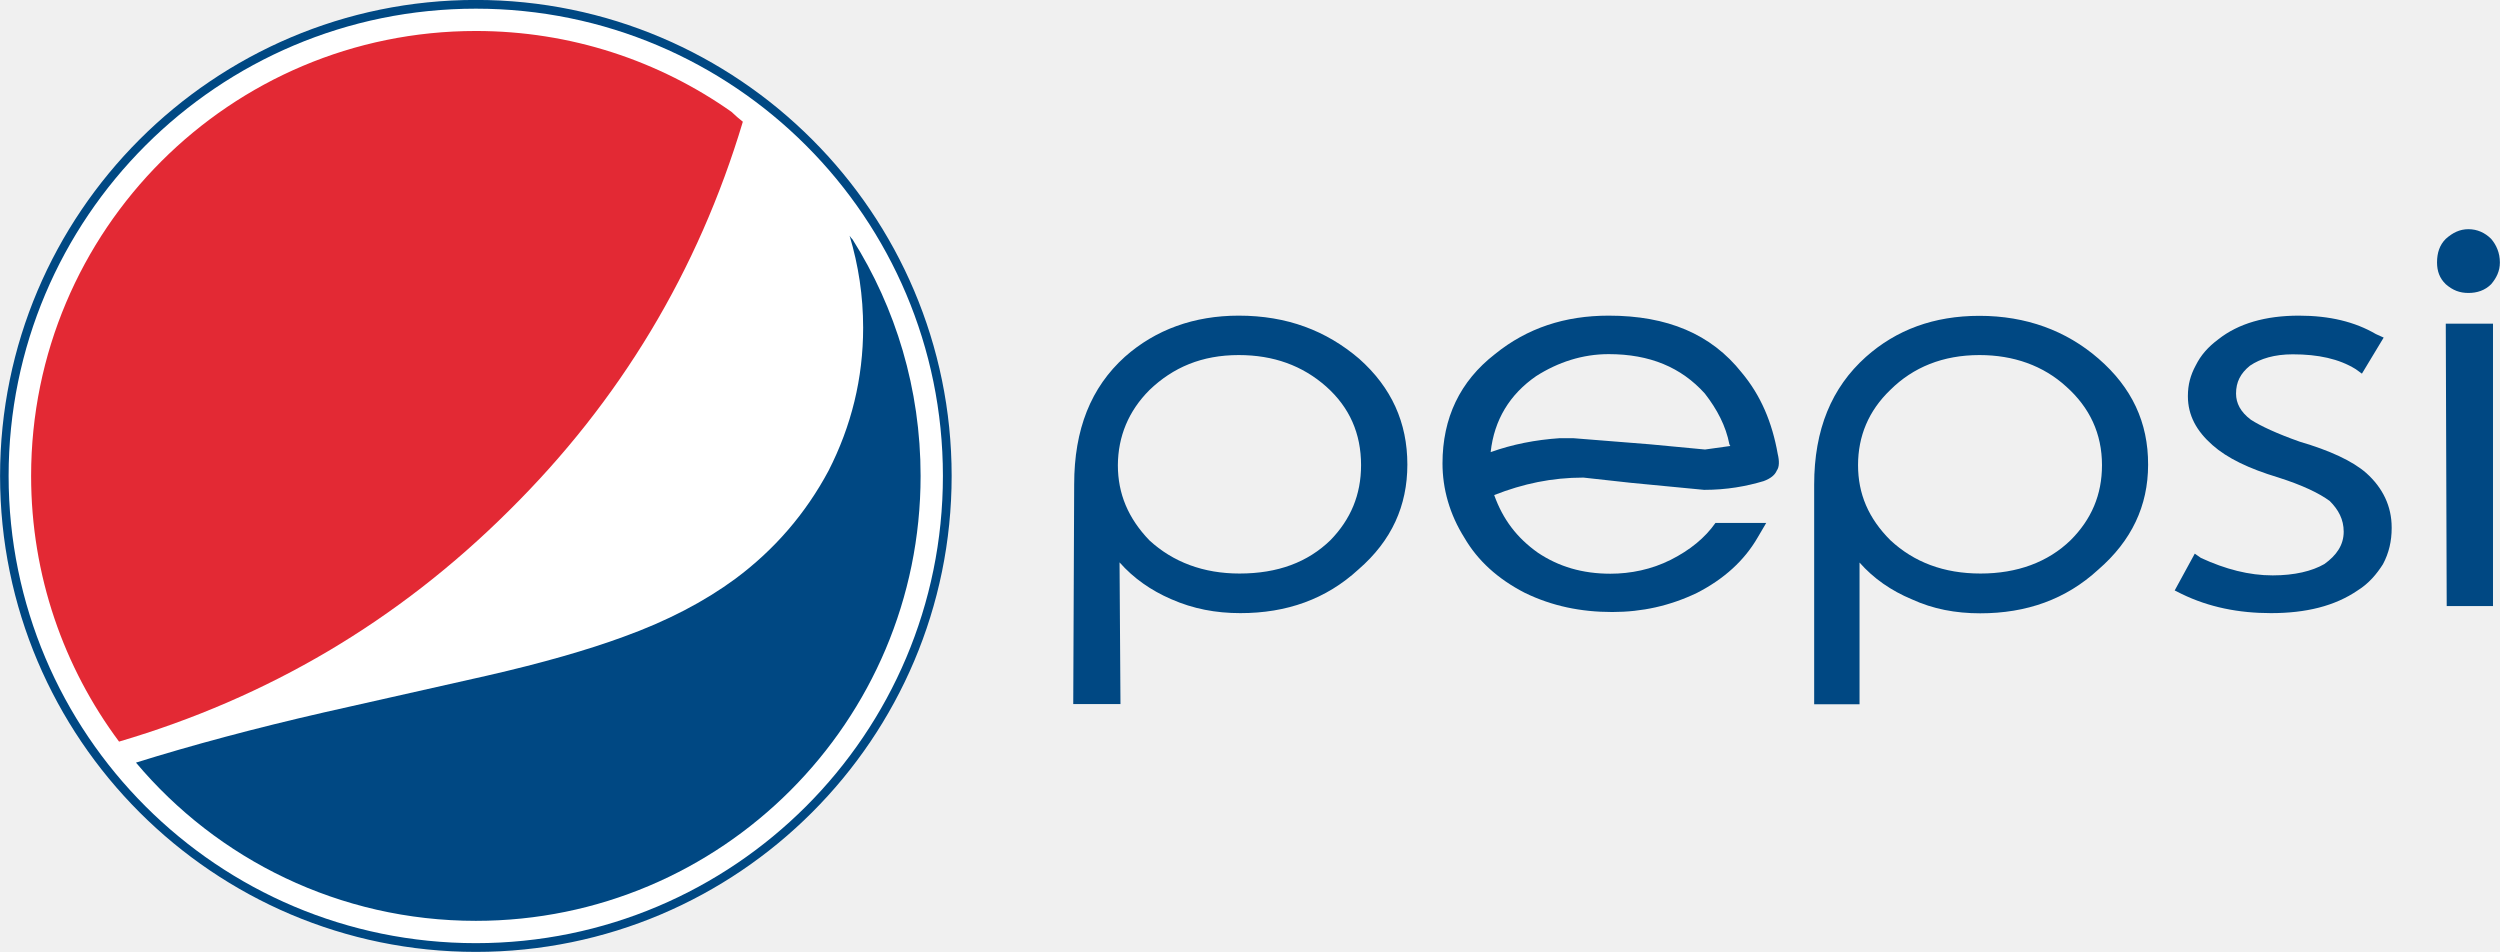
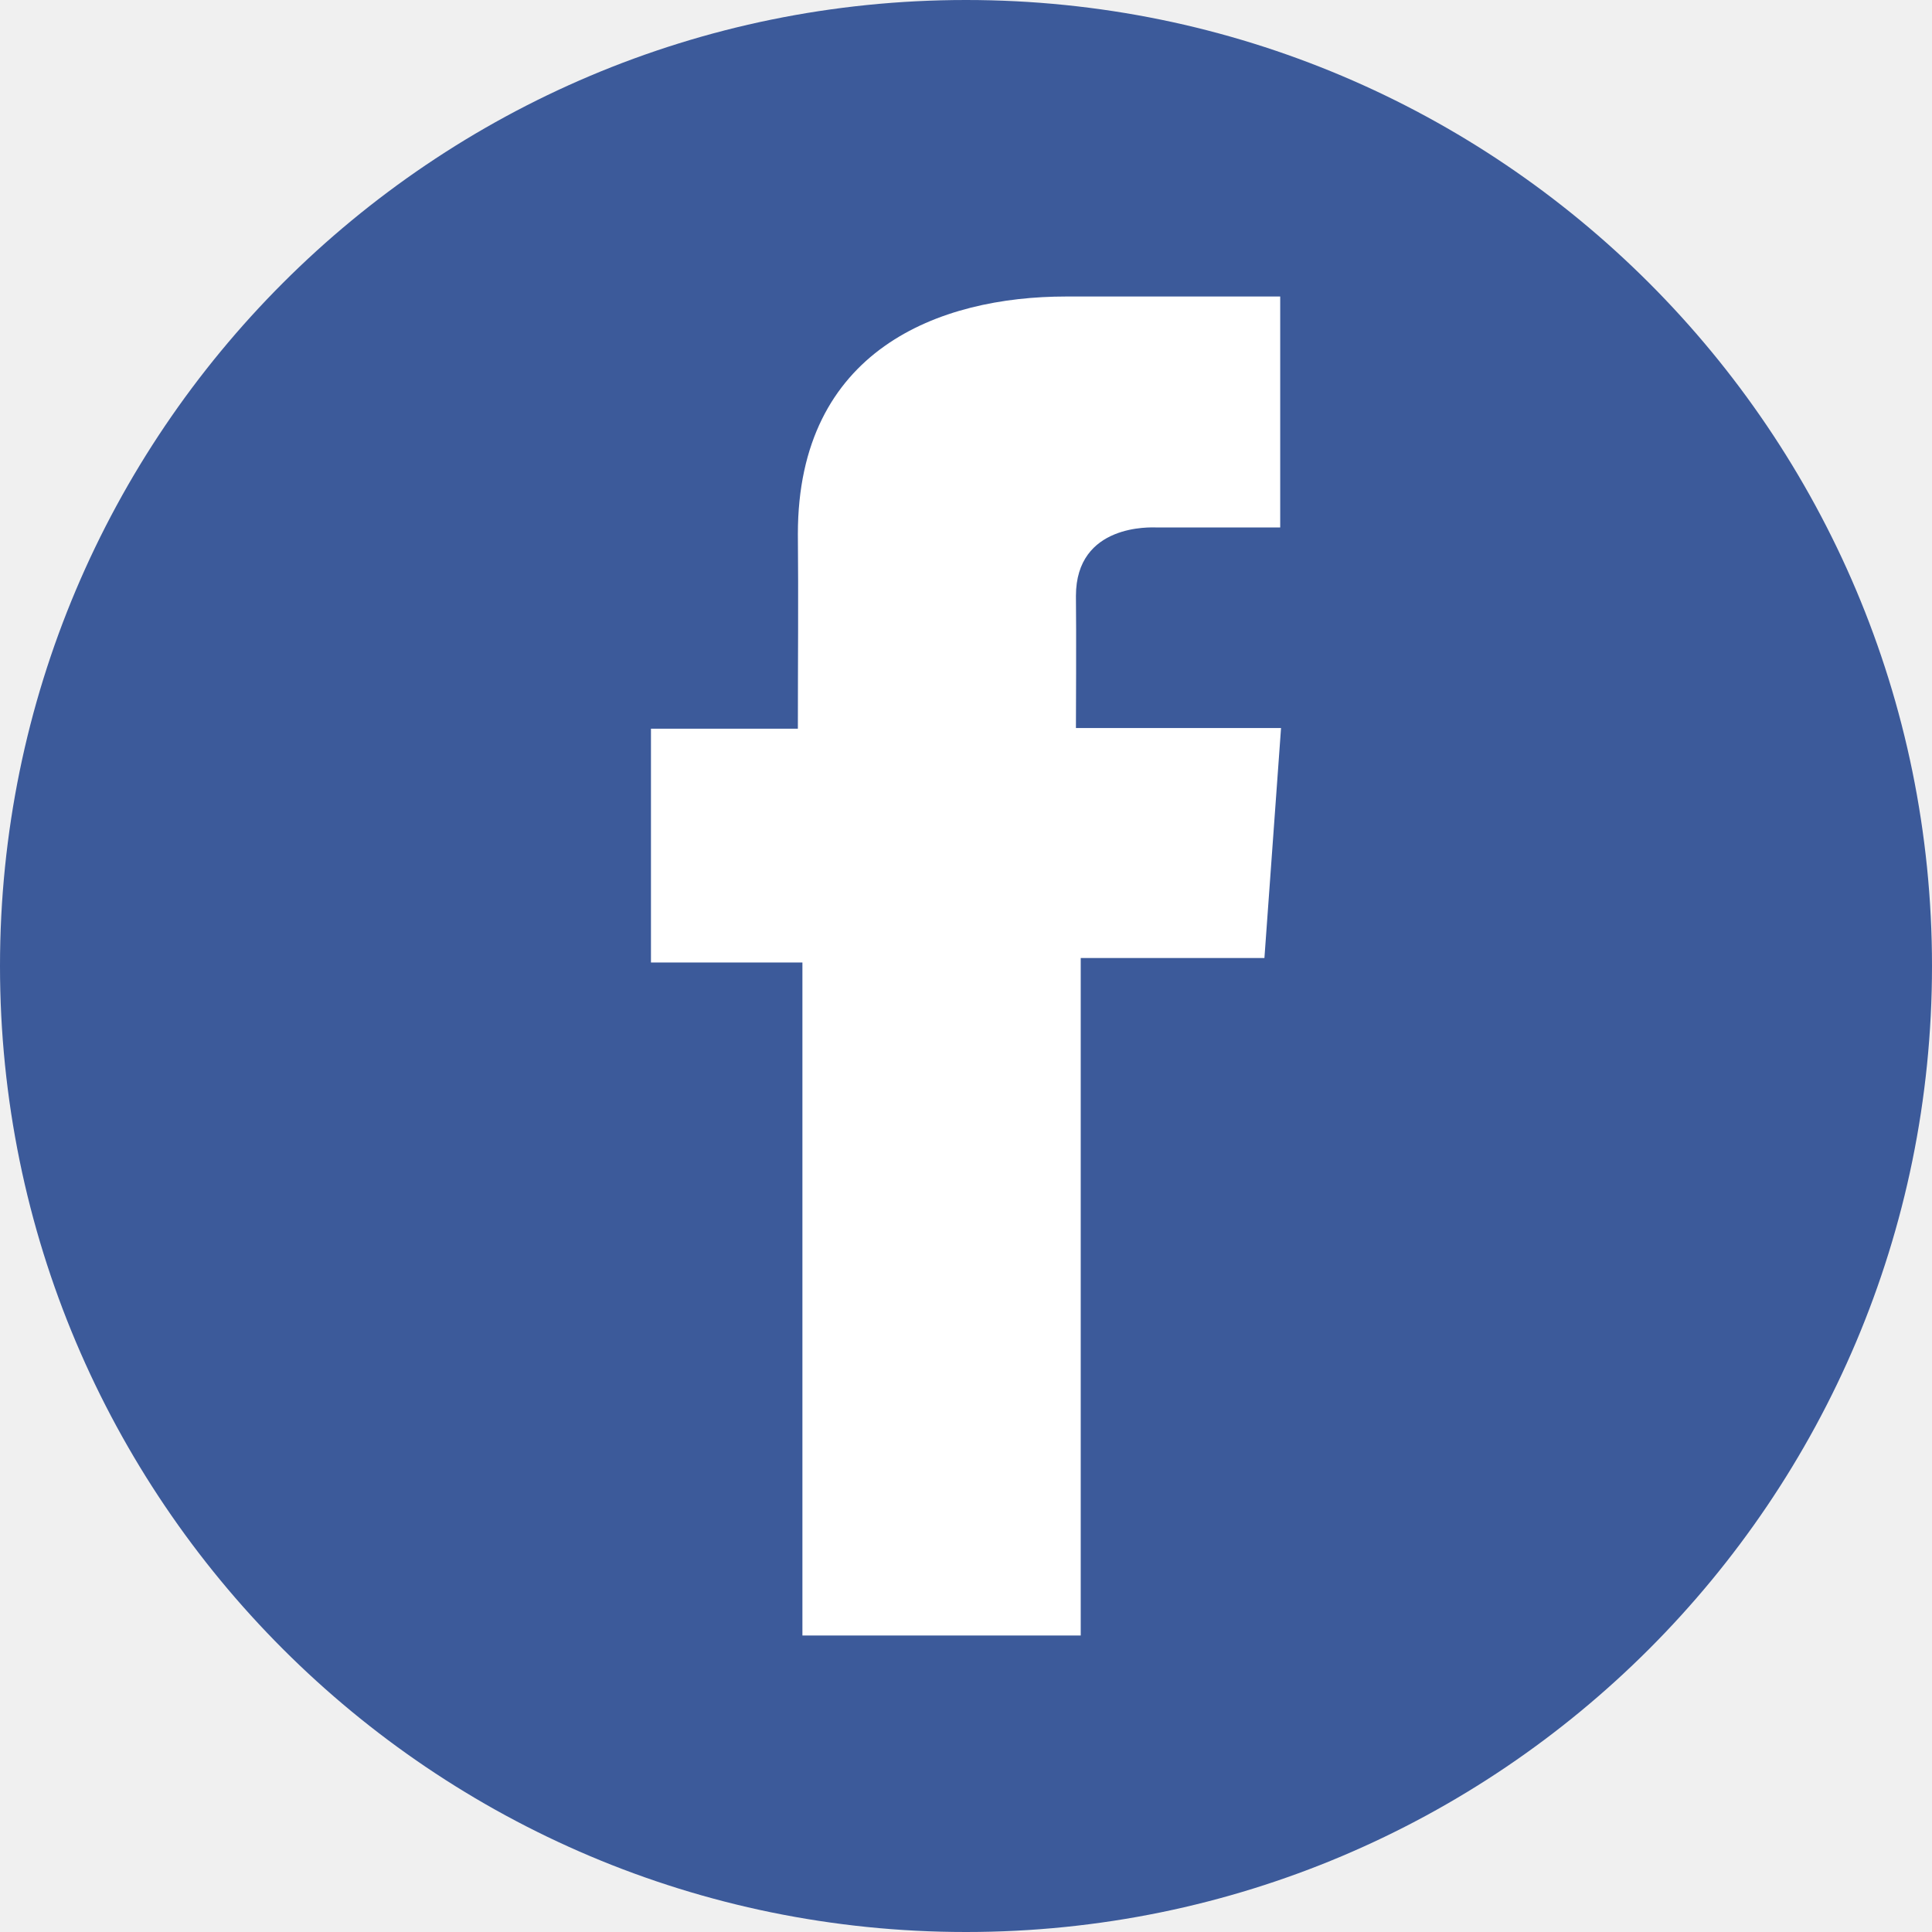
- <svg xmlns="http://www.w3.org/2000/svg" version="1.1" id="Layer_1" x="0px" y="0px" viewBox="-105 196.2 1344.6 512" enable-background="new -105 196.2 1344.6 512" xml:space="preserve">
-   <g id="g3" transform="translate(-5.366,-5.833)">
-     <path id="path5" fill="#FFFFFF" d="M156.3,711.7C16.4,711.7-97.3,597.9-97.3,458   c0-139.9,113.8-253.7,253.6-253.7c139.8,0,253.6,113.8,253.6,253.7C409.8,597.9,296.1,711.7,156.3,711.7   C156.3,711.7,156.3,711.7,156.3,711.7z" />
-     <path id="path7" fill="#004883" d="M156.3,206.7c138.7,0,251.2,112.5,251.2,251.3   S295,709.3,156.3,709.3C17.5,709.3-95,596.8-95,458S17.5,206.7,156.3,206.7 M156.3,202C15.2,202-99.6,316.8-99.6,458   S15.2,714,156.3,714c141.1,0,255.9-114.8,255.9-256C412.2,316.8,297.4,202,156.3,202L156.3,202z" />
+ <svg xmlns="http://www.w3.org/2000/svg" version="1.1" id="Layer_1" x="0px" y="0px" width="589px" height="589px" viewBox="126.445 2.281 589 589" style="enable-background:new 126.445 2.281 589 589;" xml:space="preserve">
+   <g id="Layer_2">
+     <circle style="fill:#3C5A9A;" cx="420.945" cy="296.781" r="294.5" />
  </g>
-   <g id="g9" transform="translate(-5.366,-5.833)">
-     <g id="g11">
-       <g id="g13">
-         <g id="g15">
-           <path id="path17" fill="#004883" d="M1240.2,354.9c2.8-3.3,4.7-7,4.7-11.7      c0-5.2-1.9-9.4-4.7-12.7c-3.3-3.3-7.5-5.2-12.2-5.2c-4.7,0-8.5,1.9-12.2,5.2c-3.3,3.3-4.7,7.5-4.7,12.7c0,4.7,1.4,8.5,4.7,11.7      c3.8,3.3,7.5,4.7,12.2,4.7C1232.7,359.6,1236.9,358.2,1240.2,354.9z" />
-           <path id="path19" fill="#004883" d="M1241.2,528V376.1h-25.4l0.5,151.9H1241.2z" />
-           <path id="path21" fill="#004883" d="M1182.4,383.6l-4.2-1.9c-11.3-6.6-24.9-9.9-41.4-9.9      c-17.9,0-32.5,4.2-43.3,12.7c-5.6,4.2-9.4,8.5-12.2,14.1c-2.8,5.2-4.2,10.3-4.2,16.5c0,10.4,4.7,18.8,13.2,26.3      c8,7.1,19.7,12.7,35.3,17.4c13.2,4.2,22.1,8.5,27.8,12.7c4.7,4.7,7.5,9.9,7.5,16.5c0,7.1-3.8,12.7-10.4,17.4      c-6.6,3.8-16,6.1-27.8,6.1c-12.7,0-25.4-3.3-38.6-9.4l-3.3-2.3l-10.8,19.8l3.8,1.9c14.6,7.1,30.6,10.3,48,10.3      c18.8,0,34.3-3.8,46.6-12.2c6.1-3.8,10.3-8.9,13.6-14.1c3.3-6.1,4.7-12.7,4.7-19.3v-0.5c0-11.3-4.7-21.2-13.6-29.2      c-7.5-6.6-19.8-12.2-35.8-16.9c-12.2-4.3-21.2-8.5-26.3-11.8c-5.6-4.2-8-8.9-8-14.1c0-6.1,2.3-10.8,7.5-15      c5.6-3.8,13.2-6.1,23-6.1c13.6,0,24.9,2.4,33.9,8l3.3,2.4L1182.4,383.6L1182.4,383.6z" />
-           <path id="path23" fill="#004883" d="M1029,394.9c-17.4-15.1-39-23-64-23      c-24.5,0-44.7,7.5-61.1,22.1c-18.4,16.5-27.8,39-27.8,68.7v118.1h24.4v-76.2c7.5,8.5,16.9,15.1,28.2,19.8      c11.3,5.2,23.5,7.5,36.7,7.5c24.9,0,46.1-7.5,63.5-23.5c17.9-15.5,26.8-34.3,26.8-56.4C1055.8,429.2,1046.9,410.4,1029,394.9z       M965,393c18.4,0,34.3,5.7,46.6,16.9c12.7,11.3,19.3,25.4,19.3,42.3c0,16-5.7,29.2-16.9,40.4c-12.2,11.8-28.7,17.9-48.4,17.9      c-19.8,0-35.8-6.1-48.5-17.9c-11.8-11.8-17.4-24.9-17.4-40.4c0-15.5,5.6-29.2,17.4-40.5C929.3,399.6,945.3,393,965,393L965,393z      " />
-           <path id="path25" fill="#004883" d="M837.1,402.4c-16.4-20.7-40-30.6-71.5-30.6      c-23.5,0-43.8,6.6-61.2,20.7c-18.8,14.6-28.2,34.3-28.2,58.8c0,13.6,3.8,27.3,11.8,40c7.1,12.2,17.9,22.1,32.5,29.6      c14.6,7.1,30.1,10.3,47,10.3c16,0,31-3.3,45.6-10.3c14.6-7.5,25.4-17.4,32.5-29.6l4.7-8H823c-5.6,8-13.7,14.6-24,19.8      c-10.3,5.2-21.6,7.5-32.5,7.5c-15.1,0-27.8-3.8-39-11.3c-11.3-8-18.8-17.9-23.5-31c15.5-6.1,31-9.4,48-9.4l25.4,2.8l39.5,3.8      c12.2,0,22.6-1.9,32-4.7c3.8-1.4,6.1-3.3,7.1-5.7c1.4-1.9,1.4-5.2,0.5-8.9C853.5,429.2,847.4,414.7,837.1,402.4L837.1,402.4z       M830.5,441l0.5,0.9l-13.6,1.9l-29.6-2.8l-41.4-3.3h-7.1c-13.2,0.9-25.4,3.3-37.2,7.5c1.9-17.4,10.3-31.1,24.5-40.9      c11.8-7.5,24.9-11.8,39-11.8c22.1,0,39,7.1,51.7,21.2C823.9,422.2,828.6,431.1,830.5,441L830.5,441z" />
-           <path id="path27" fill="#004883" d="M566.6,371.8c-24,0-44.7,7.5-61.2,22.1      c-18.3,16.5-27.3,39-27.3,68.7l-0.5,118.1h25.4l-0.5-76.2c7.5,8.5,16.9,15.1,27.8,19.8c11.8,5.2,24,7.5,37.2,7.5      c24.9,0,46.1-7.5,63.5-23.5c17.9-15.5,26.3-34.3,26.3-56.4c0-22.6-8.5-41.4-25.9-56.9C613.6,379.8,592.5,371.8,566.6,371.8      L566.6,371.8z M518.6,411.8c12.7-12.2,28.2-18.8,48-18.8c18.8,0,34.3,5.7,47,16.9c12.7,11.3,18.8,25.4,18.8,42.3      c0,16-5.6,29.2-16.5,40.4c-12.2,11.8-28.2,17.9-48.9,17.9c-19.3,0-35.7-6.1-48.5-17.9c-11.3-11.8-16.9-24.9-16.9-40.4      C501.7,436.8,507.3,423.1,518.6,411.8z" />
-         </g>
-       </g>
-     </g>
-     <g id="g29">
-       <path id="path31" fill="#E32934" d="M299.9,267.5c-2.1-1.6-4.1-3.4-6.1-5.3    c-38.9-27.4-86.3-43.5-137.5-43.5C24.2,218.7-82.9,325.8-82.9,458c0,53.6,17.6,103,47.3,142.9c80-23.6,149.9-64.7,209.7-124.2    C233.9,417.6,275.9,347.6,299.9,267.5z" />
-       <path id="path33" fill="#004883" d="M156.3,697.3c132.1,0,239.2-107.1,239.2-239.3    c0-46.8-13.4-90.4-36.6-127.2c-0.6-0.6-1.2-1.3-1.6-2c4.8,15.9,7.3,32.4,7.3,49.5c0,27.2-6.3,52.8-18.6,76.9    c-12.3,23-29,42.4-50.1,58.1c-16.7,12.3-36.8,22.8-60.4,31.3c-18.8,6.9-43.3,14-73.5,20.9l-87.4,19.7c-37.1,8.5-71,17.6-101.1,27    C17.2,664.2,82.9,697.3,156.3,697.3z" />
-     </g>
+   <g id="Icon">
+     <path style="fill:#FFFFFF;" d="M516.704,92.677c0,0-39.211,0-65.239,0c-38.715,0-81.777,16.283-81.777,72.402 c0.189,19.554,0,38.281,0,59.357H324.9v71.271h46.174v205.177h84.847V294.353h56.002l5.067-70.117h-62.531 c0,0,0.14-31.191,0-40.249c0-22.177,23.076-20.907,24.464-20.907c10.981,0,32.332,0.032,37.813,0V92.677H516.704z" />
  </g>
</svg>
